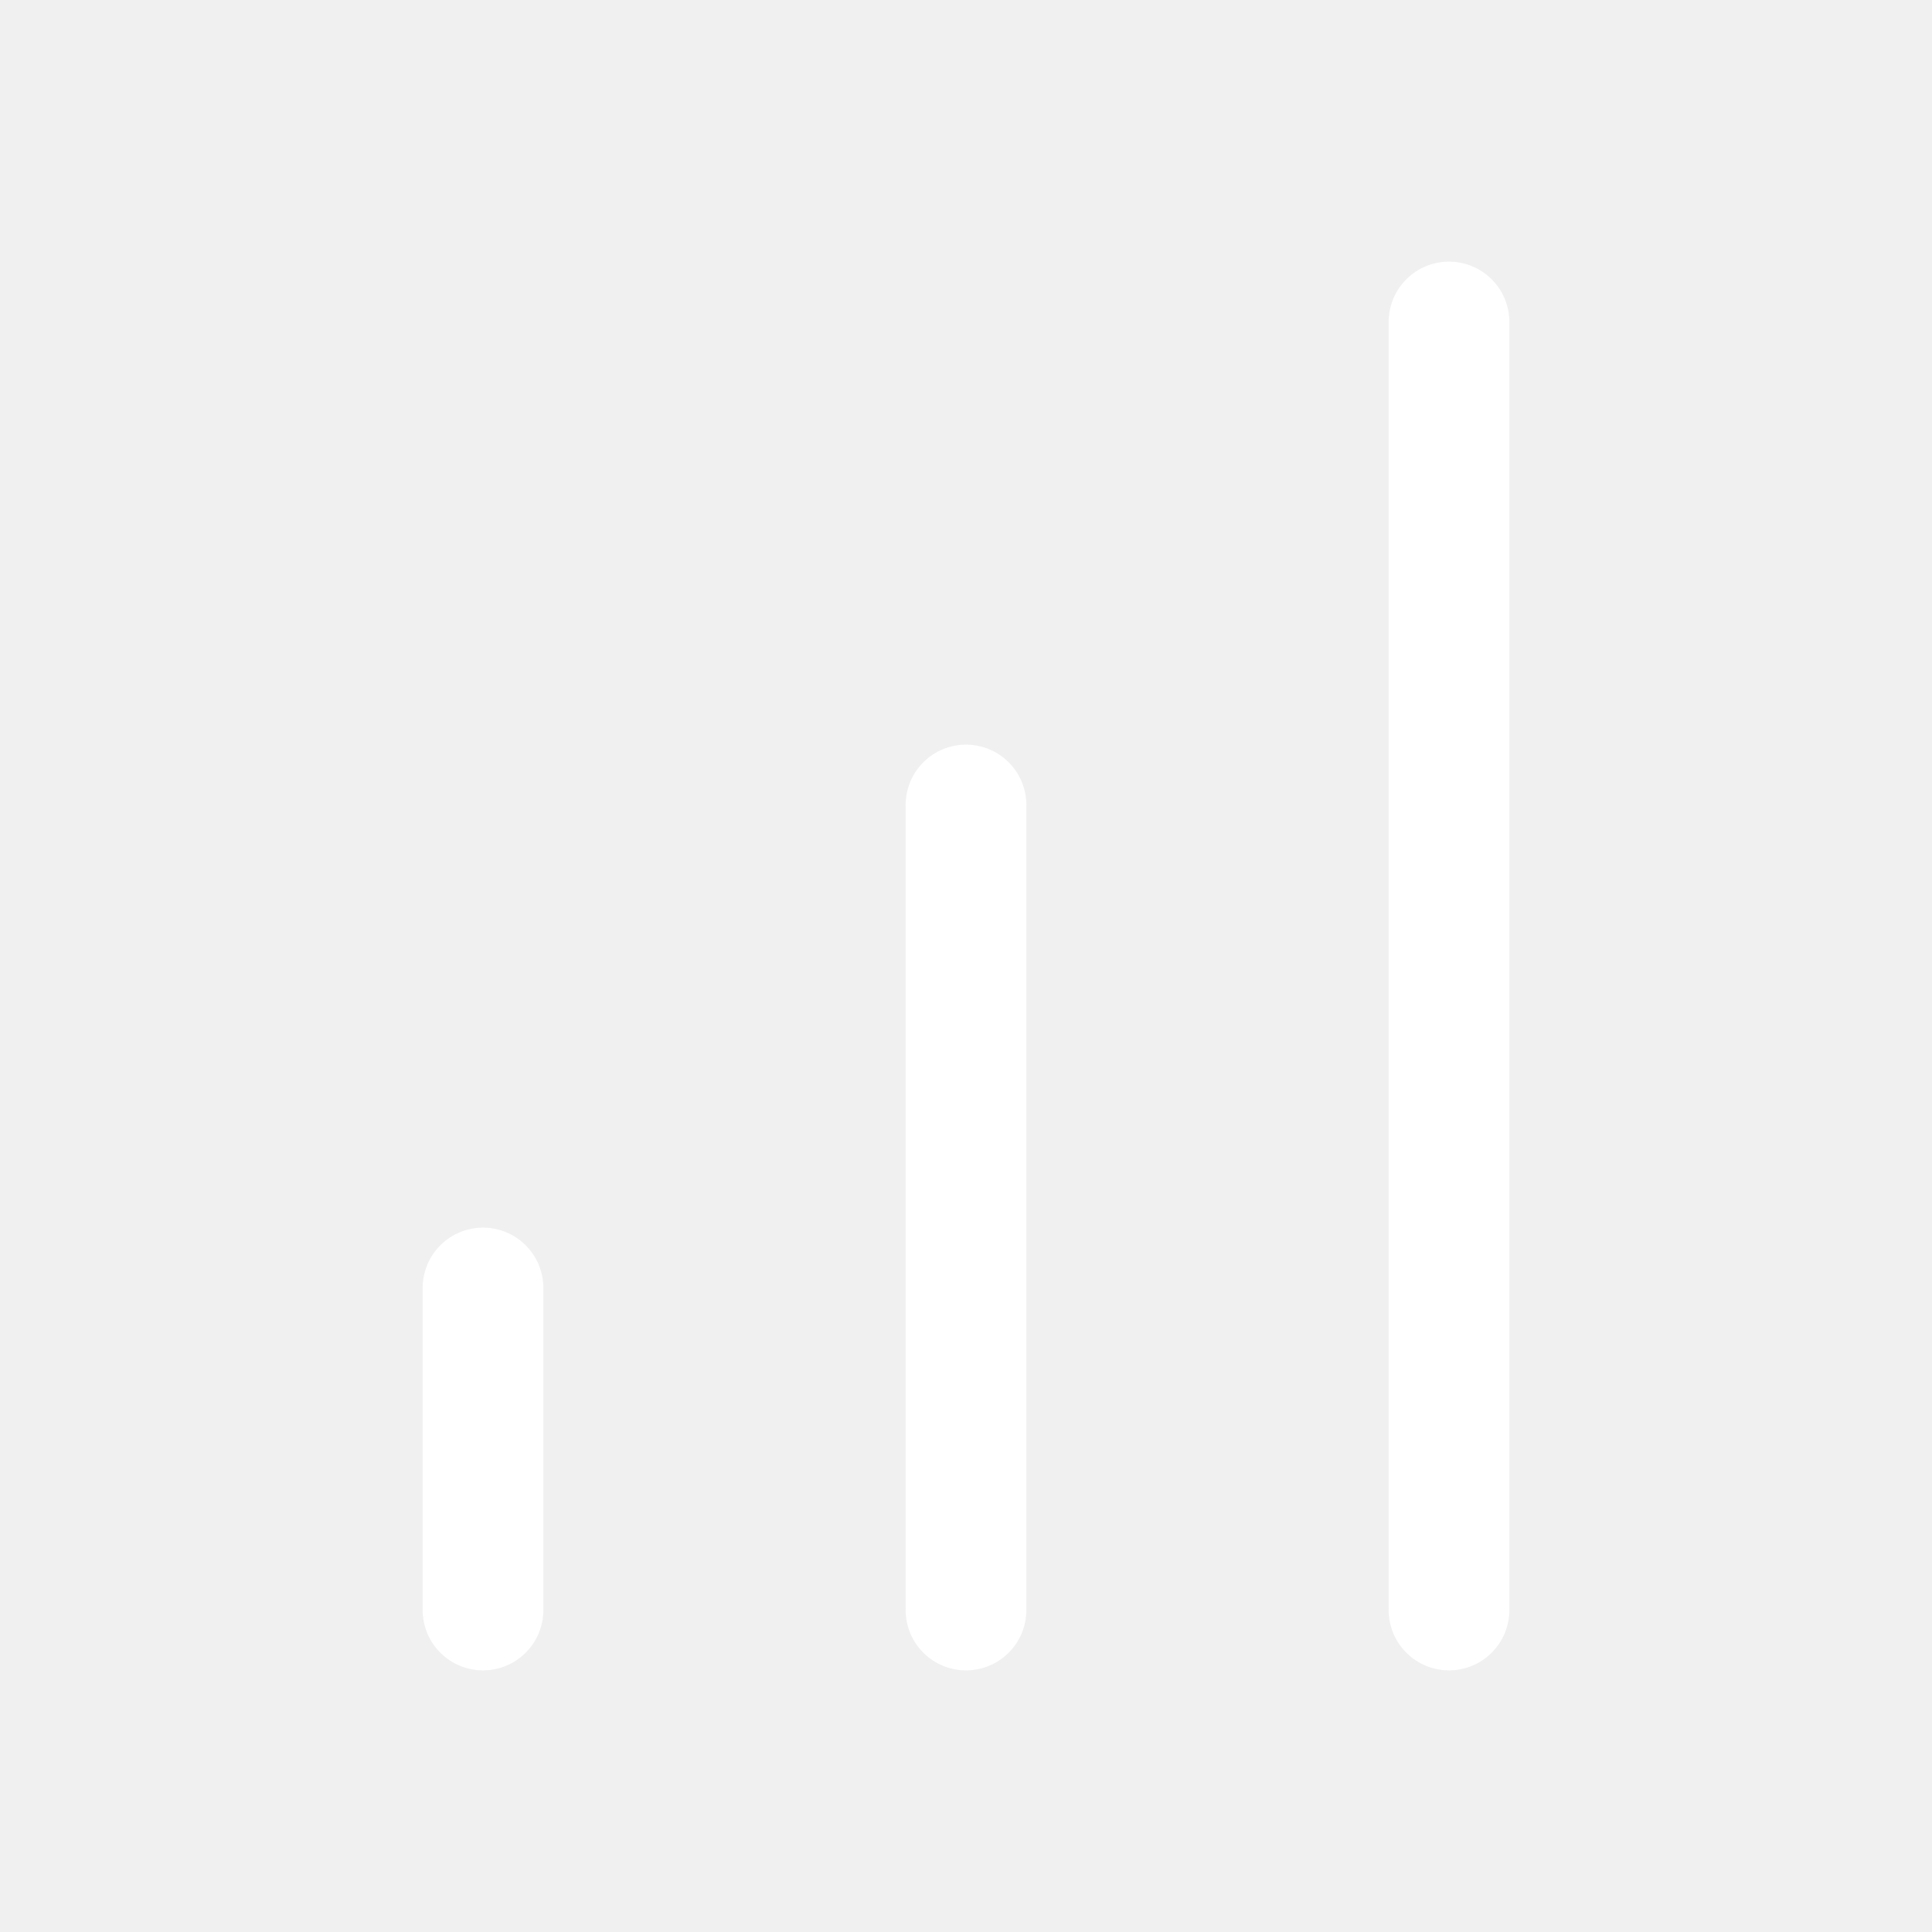
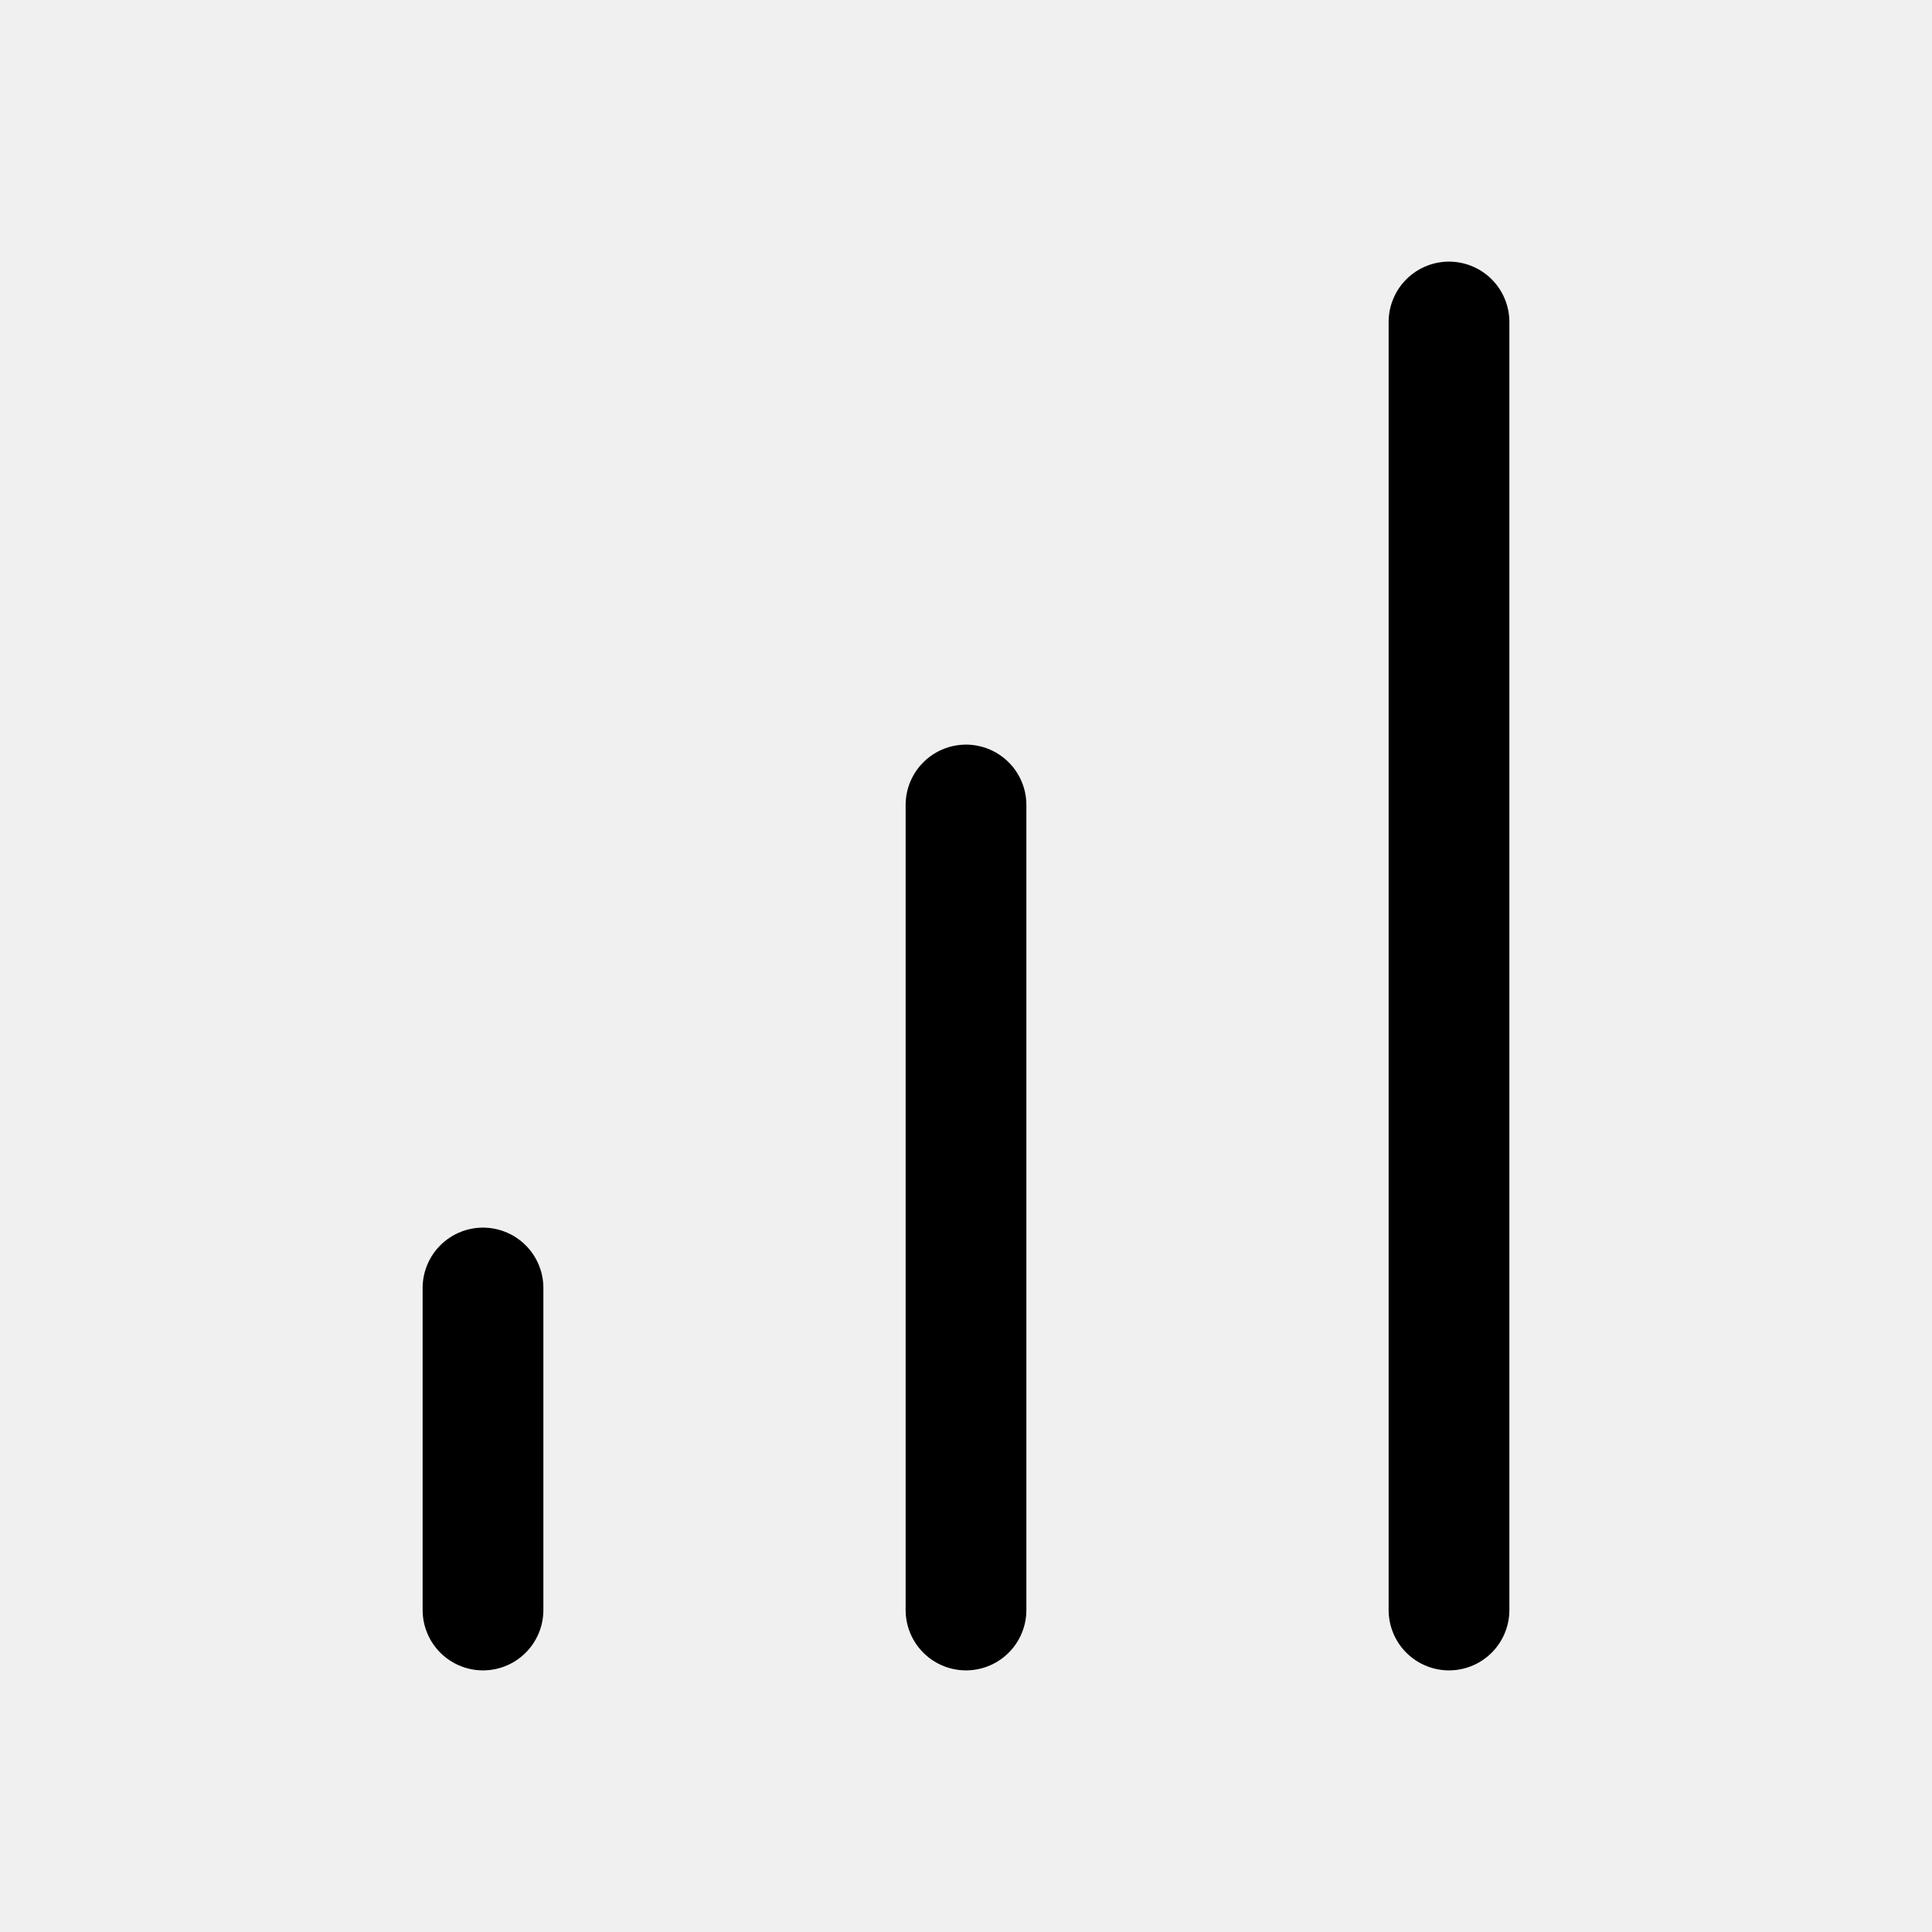
<svg xmlns="http://www.w3.org/2000/svg" width="24" height="24" viewBox="0 0 24 24" fill="none">
-   <path d="M12 20V10" stroke="white" stroke-width="1.5" stroke-linecap="round" stroke-linejoin="round" />
-   <path d="M18 20V4" stroke="white" stroke-width="1.5" stroke-linecap="round" stroke-linejoin="round" />
-   <path d="M6 20V16" stroke="white" stroke-width="1.5" stroke-linecap="round" stroke-linejoin="round" />
+   <path d="M12 20V10" stroke="currentColor" stroke-width="1.5" stroke-linecap="round" stroke-linejoin="round" />
+   <path d="M18 20V4" stroke="currentColor" stroke-width="1.5" stroke-linecap="round" stroke-linejoin="round" />
+   <path d="M6 20V16" stroke="currentColor" stroke-width="1.5" stroke-linecap="round" stroke-linejoin="round" />
</svg>
